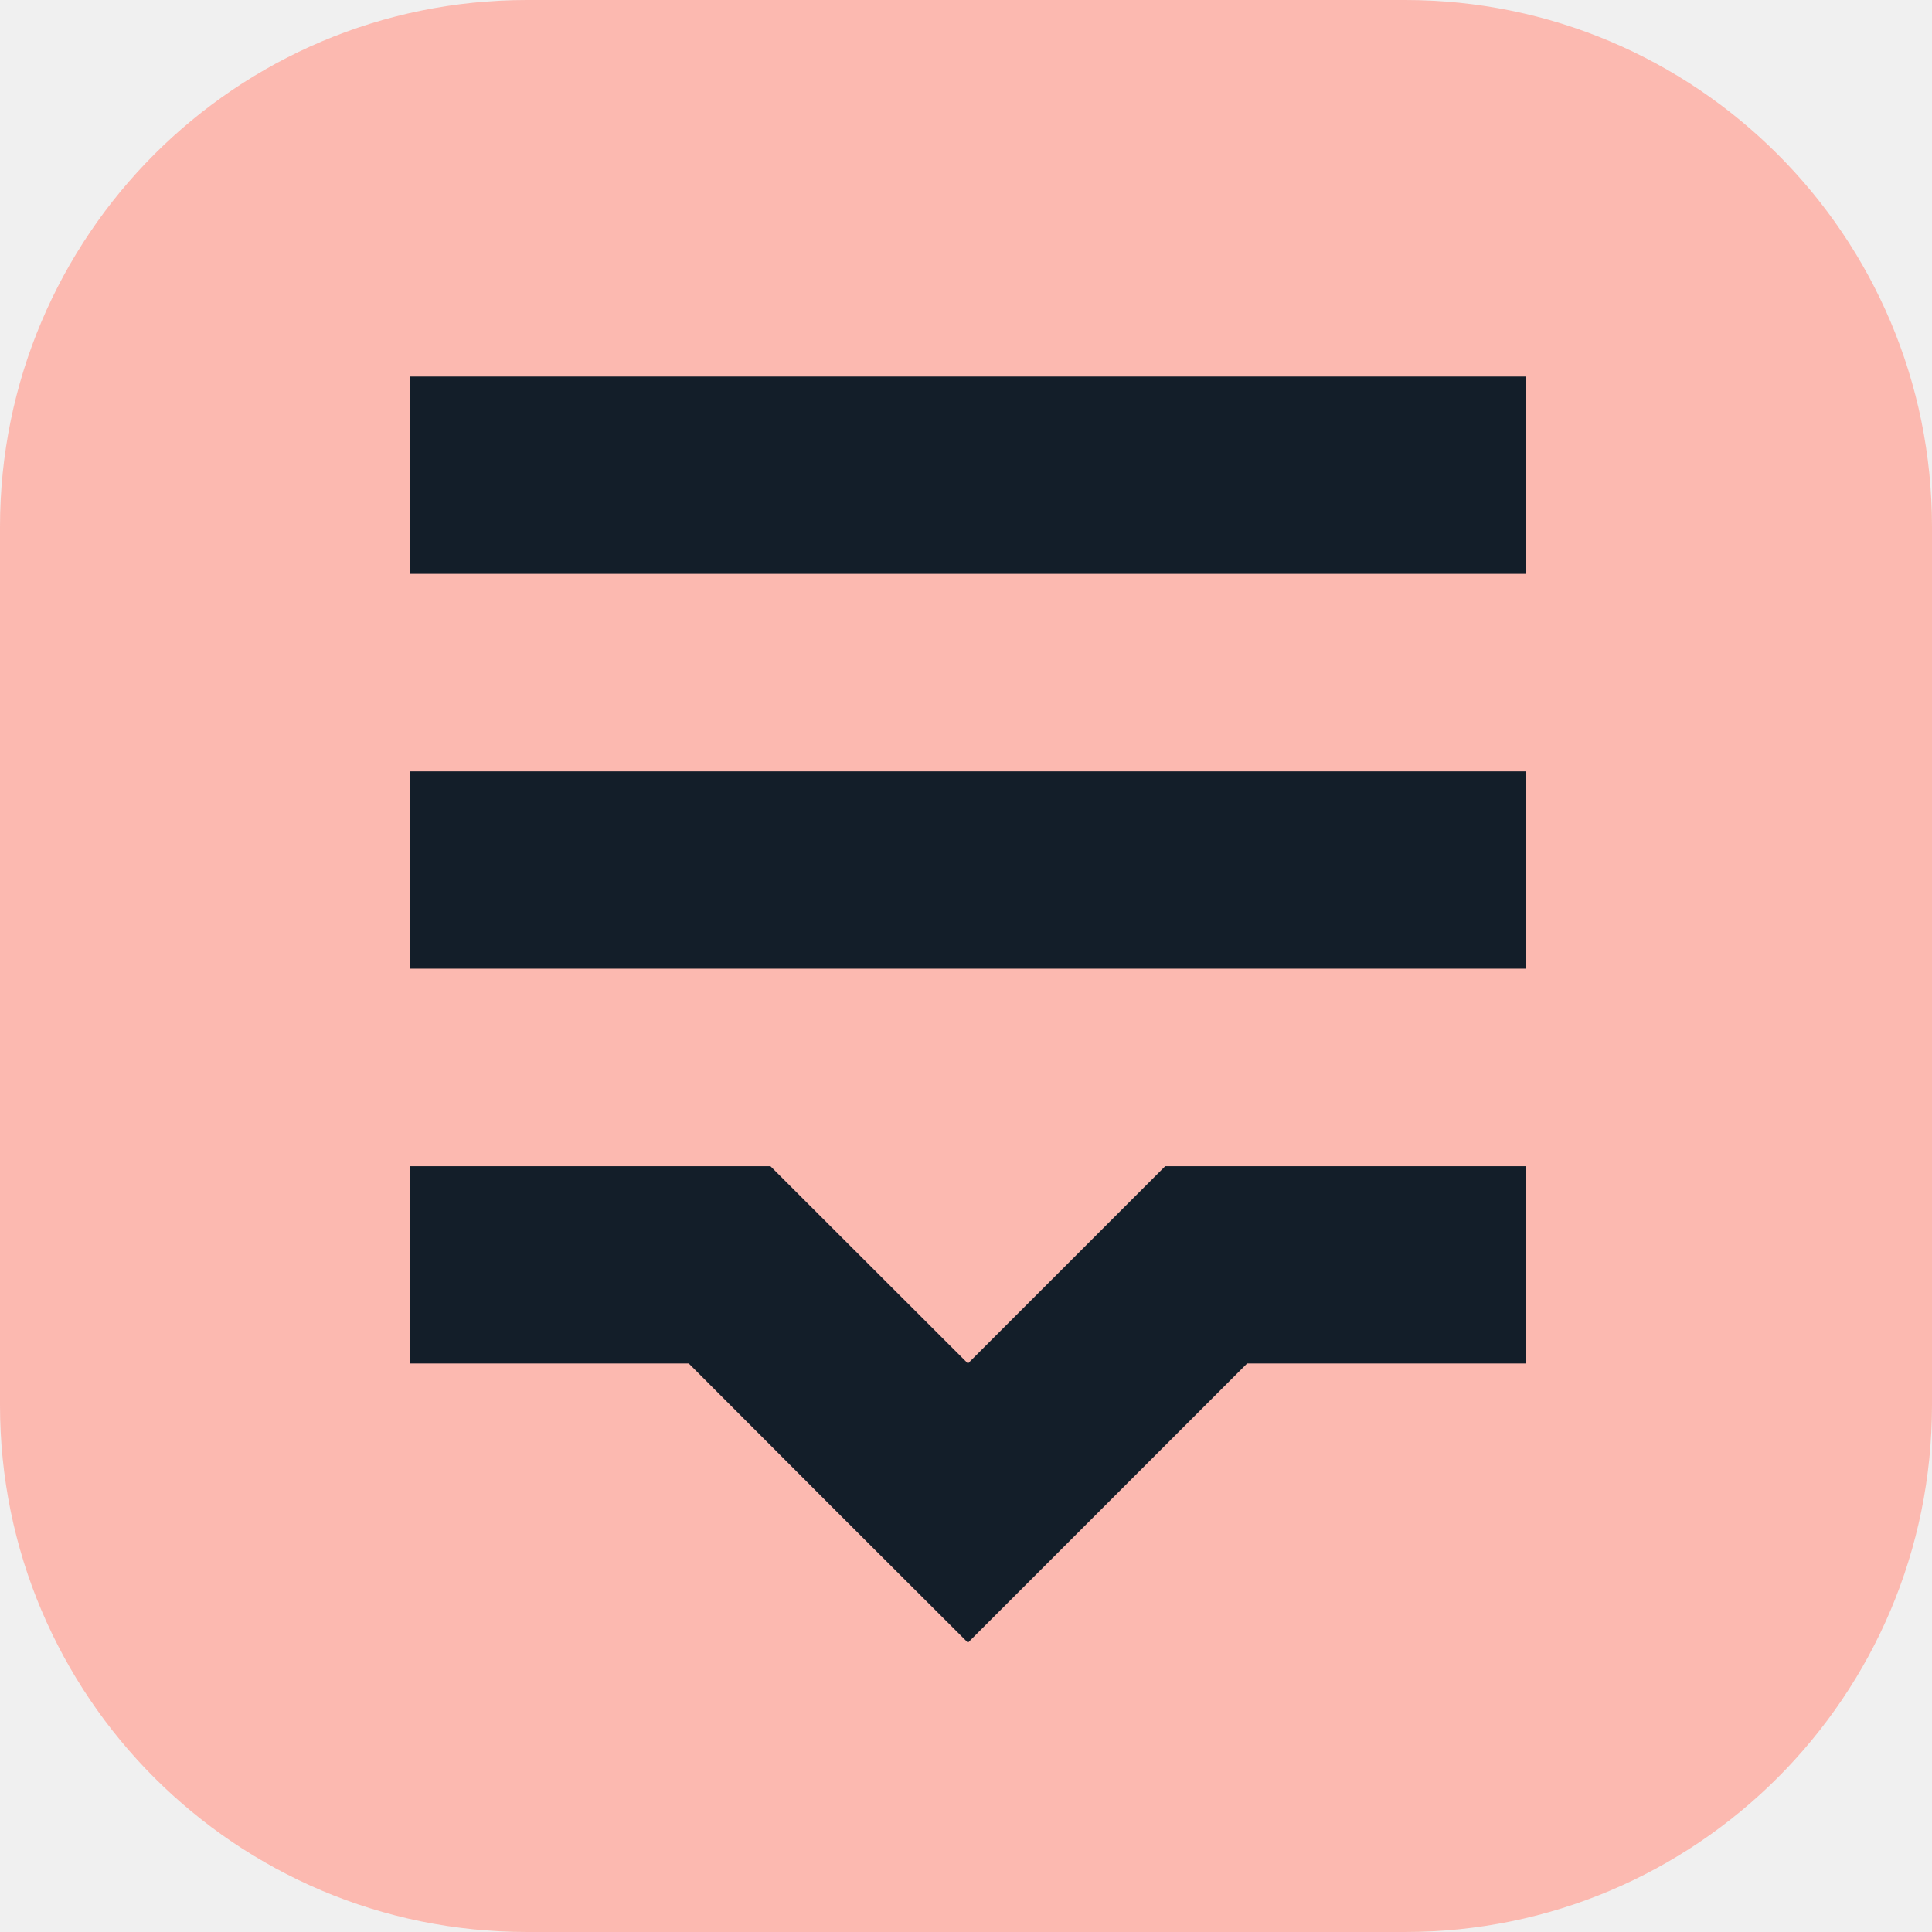
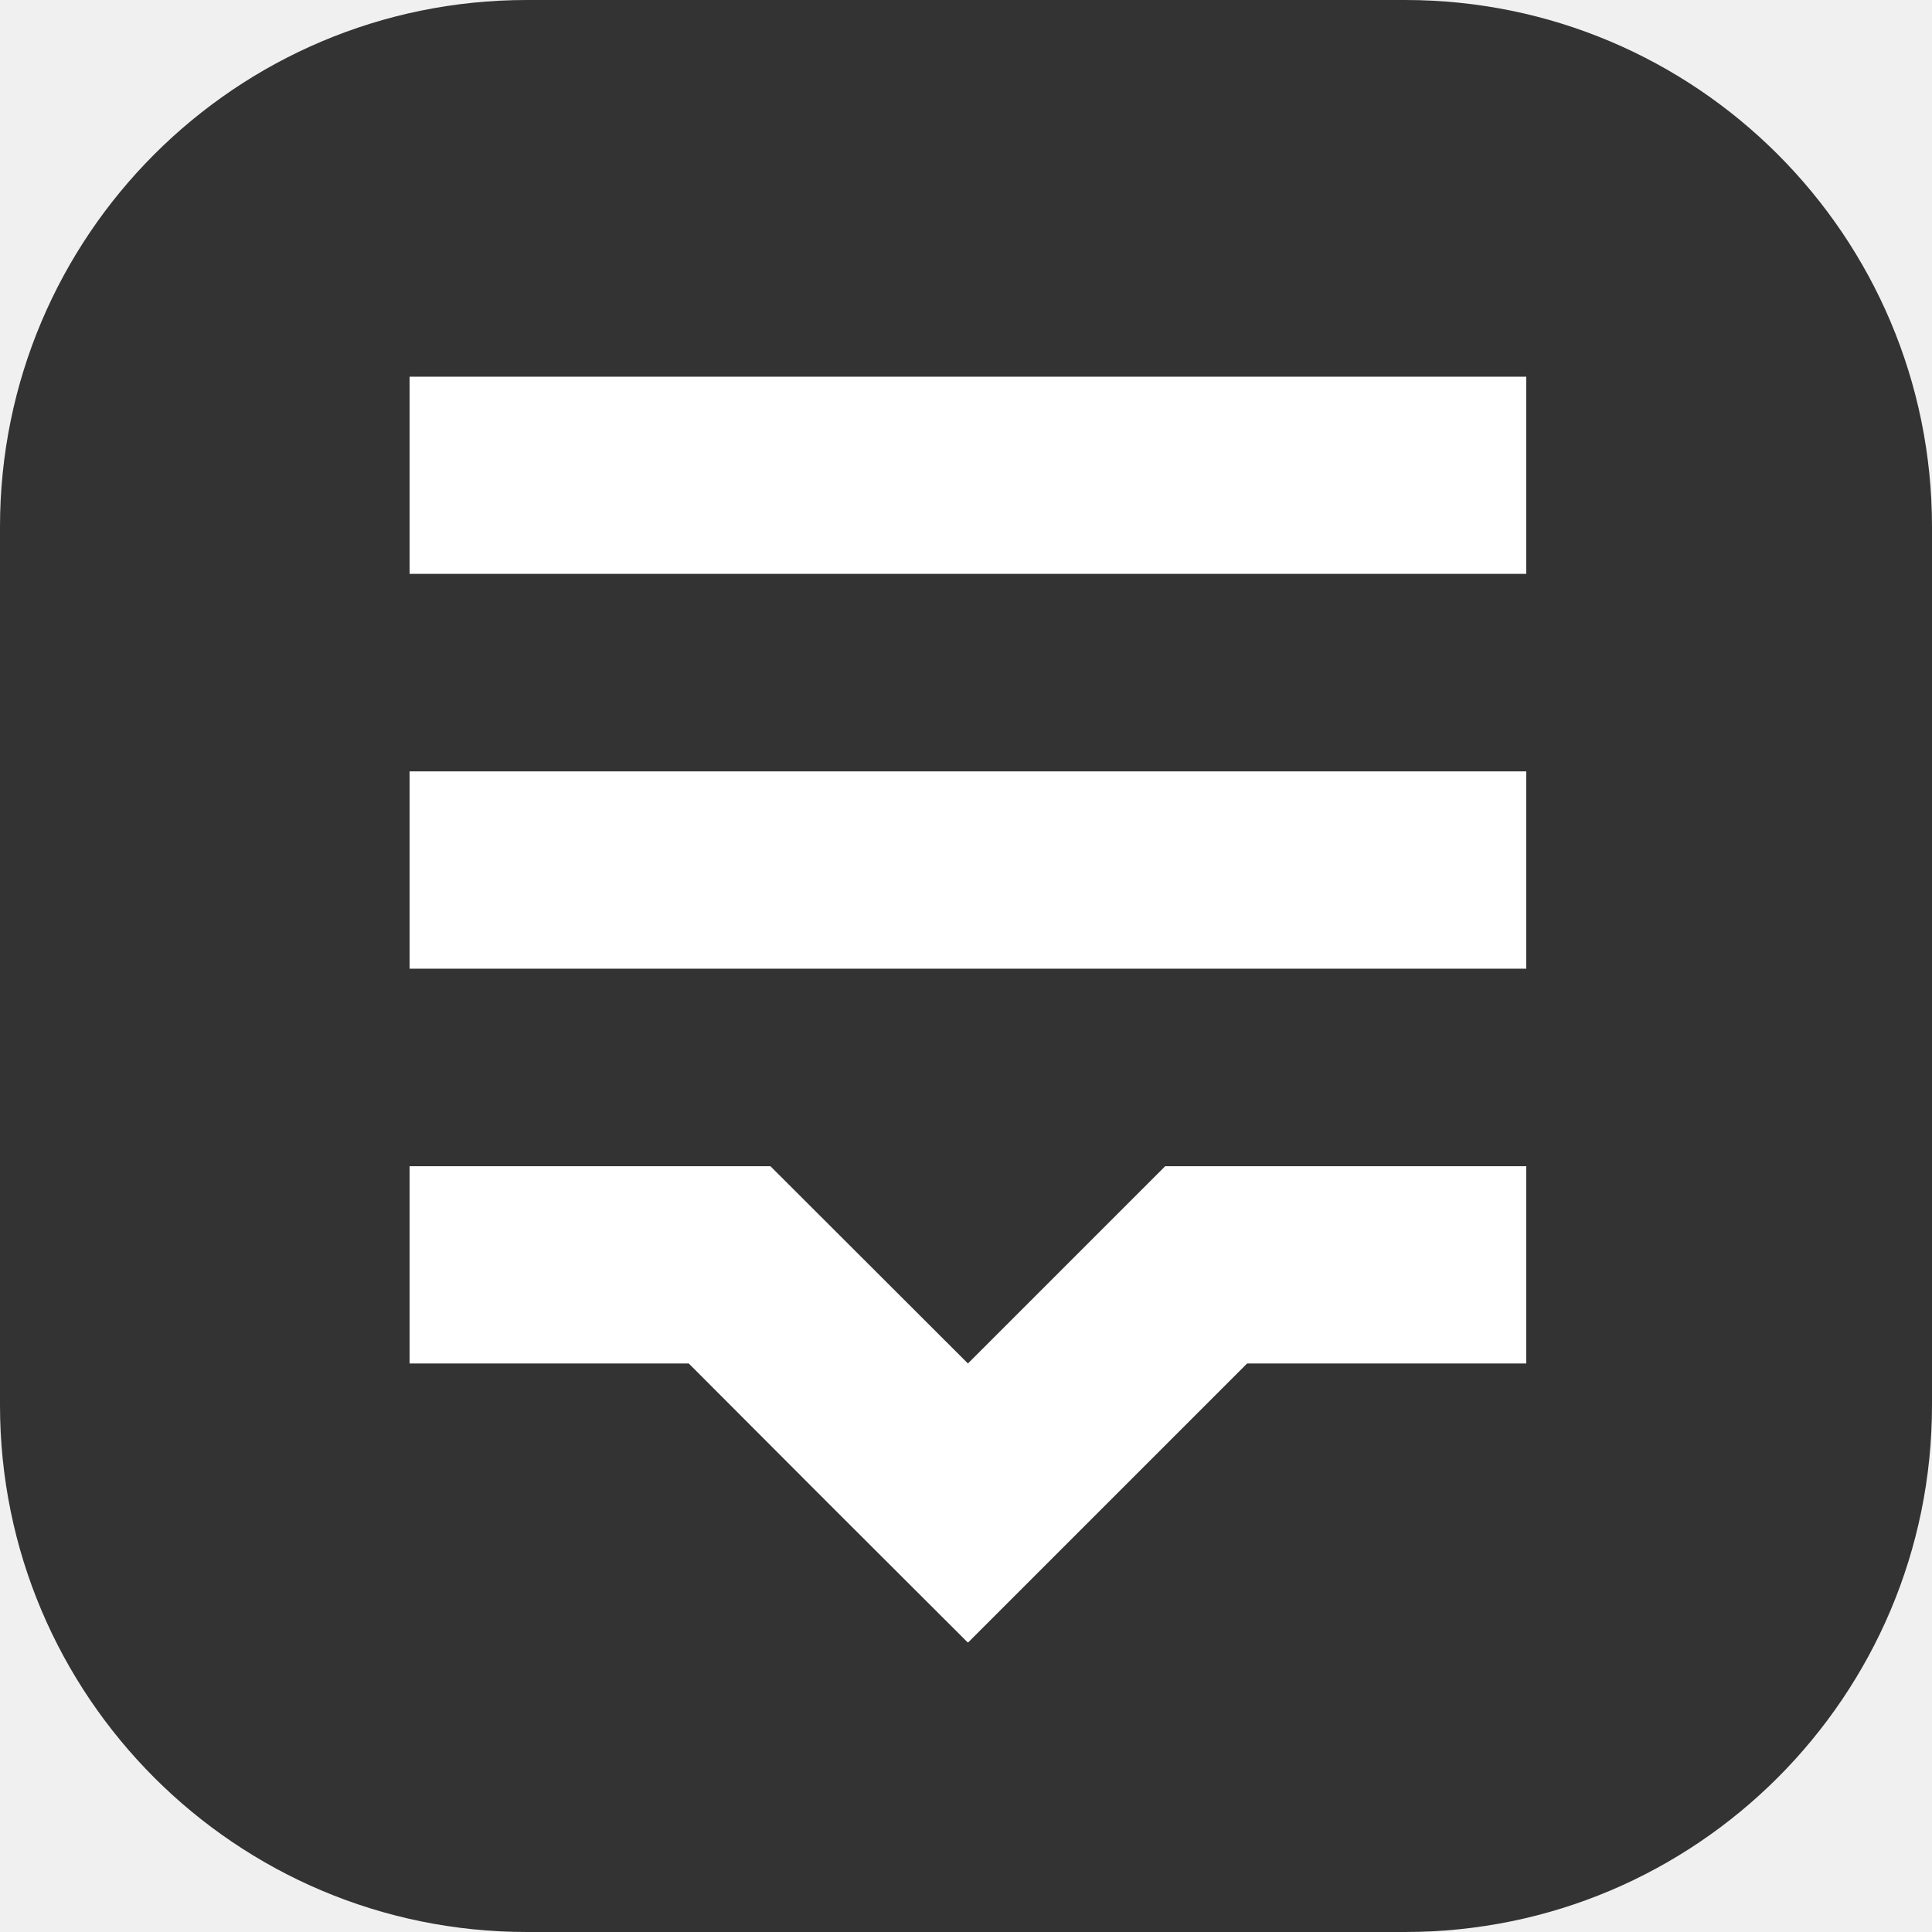
- <svg xmlns="http://www.w3.org/2000/svg" viewBox="0 0 160 160" fill="none">
-   <path d="M116.368 0H43.633C19.535 0 0 19.535 0 43.633V116.368C0 140.465 19.535 160 43.633 160H116.368C140.465 160 160 140.465 160 116.368V43.633C160 19.535 140.465 0 116.368 0Z" fill="#FCB9B0" />
-   <g clip-path="url(#clip0_2660_29)">
-     <path d="M126.4 96.579H110.043H99.19H96.499L80.16 112.918L63.803 96.579H61.129H50.259H33.92V112.918H57.04L68.591 124.487L80.16 136.038L91.711 124.487L103.28 112.918H126.4V96.579Z" fill="#131E29" />
-     <path d="M126.4 63.882H33.92V80.222H126.4V63.882Z" fill="#131E29" />
-     <path d="M126.4 31.186H33.92V47.525H126.4V31.186Z" fill="#131E29" />
+ <svg xmlns="http://www.w3.org/2000/svg" width="64" height="64" viewBox="0 0 64 64" fill="none">
+   <g clip-path="url(#clip0_239_1400)">
+     <path d="M46.547 0H17.453C7.814 0 0 7.814 0 17.453V46.547C0 56.186 7.814 64 17.453 64H46.547C56.186 64 64 56.186 64 46.547V17.453C64 7.814 56.186 0 46.547 0Z" fill="#333333" />
+     <mask id="mask0_239_1400" style="mask-type:luminance" maskUnits="userSpaceOnUse" x="13" y="12" width="38" height="43">
+       <path d="M50.56 12.474H13.568V54.415H50.56V12.474Z" fill="white" />
+     </mask>
+     <g mask="url(#mask0_239_1400)">
+       <path d="M50.56 38.632H44.017H39.676H38.599L32.064 45.167L25.521 38.632H24.451H20.103H13.568V45.167H22.816L27.436 49.795L32.064 54.415L36.684 49.795L41.312 45.167H50.56V38.632Z" fill="white" />
+       <path d="M50.56 25.553H13.568V32.089H50.56V25.553Z" fill="white" />
+       <path d="M50.56 12.474H13.568V19.01H50.56V12.474Z" fill="white" />
+     </g>
  </g>
  <defs>
-     <clipPath id="clip0_2660_29">
-       <rect width="92.48" height="104.853" fill="white" transform="translate(33.9199 31.1855)" />
+     <clipPath id="clip0_239_1400">
+       <rect width="64" height="64" fill="white" />
    </clipPath>
  </defs>
</svg>
